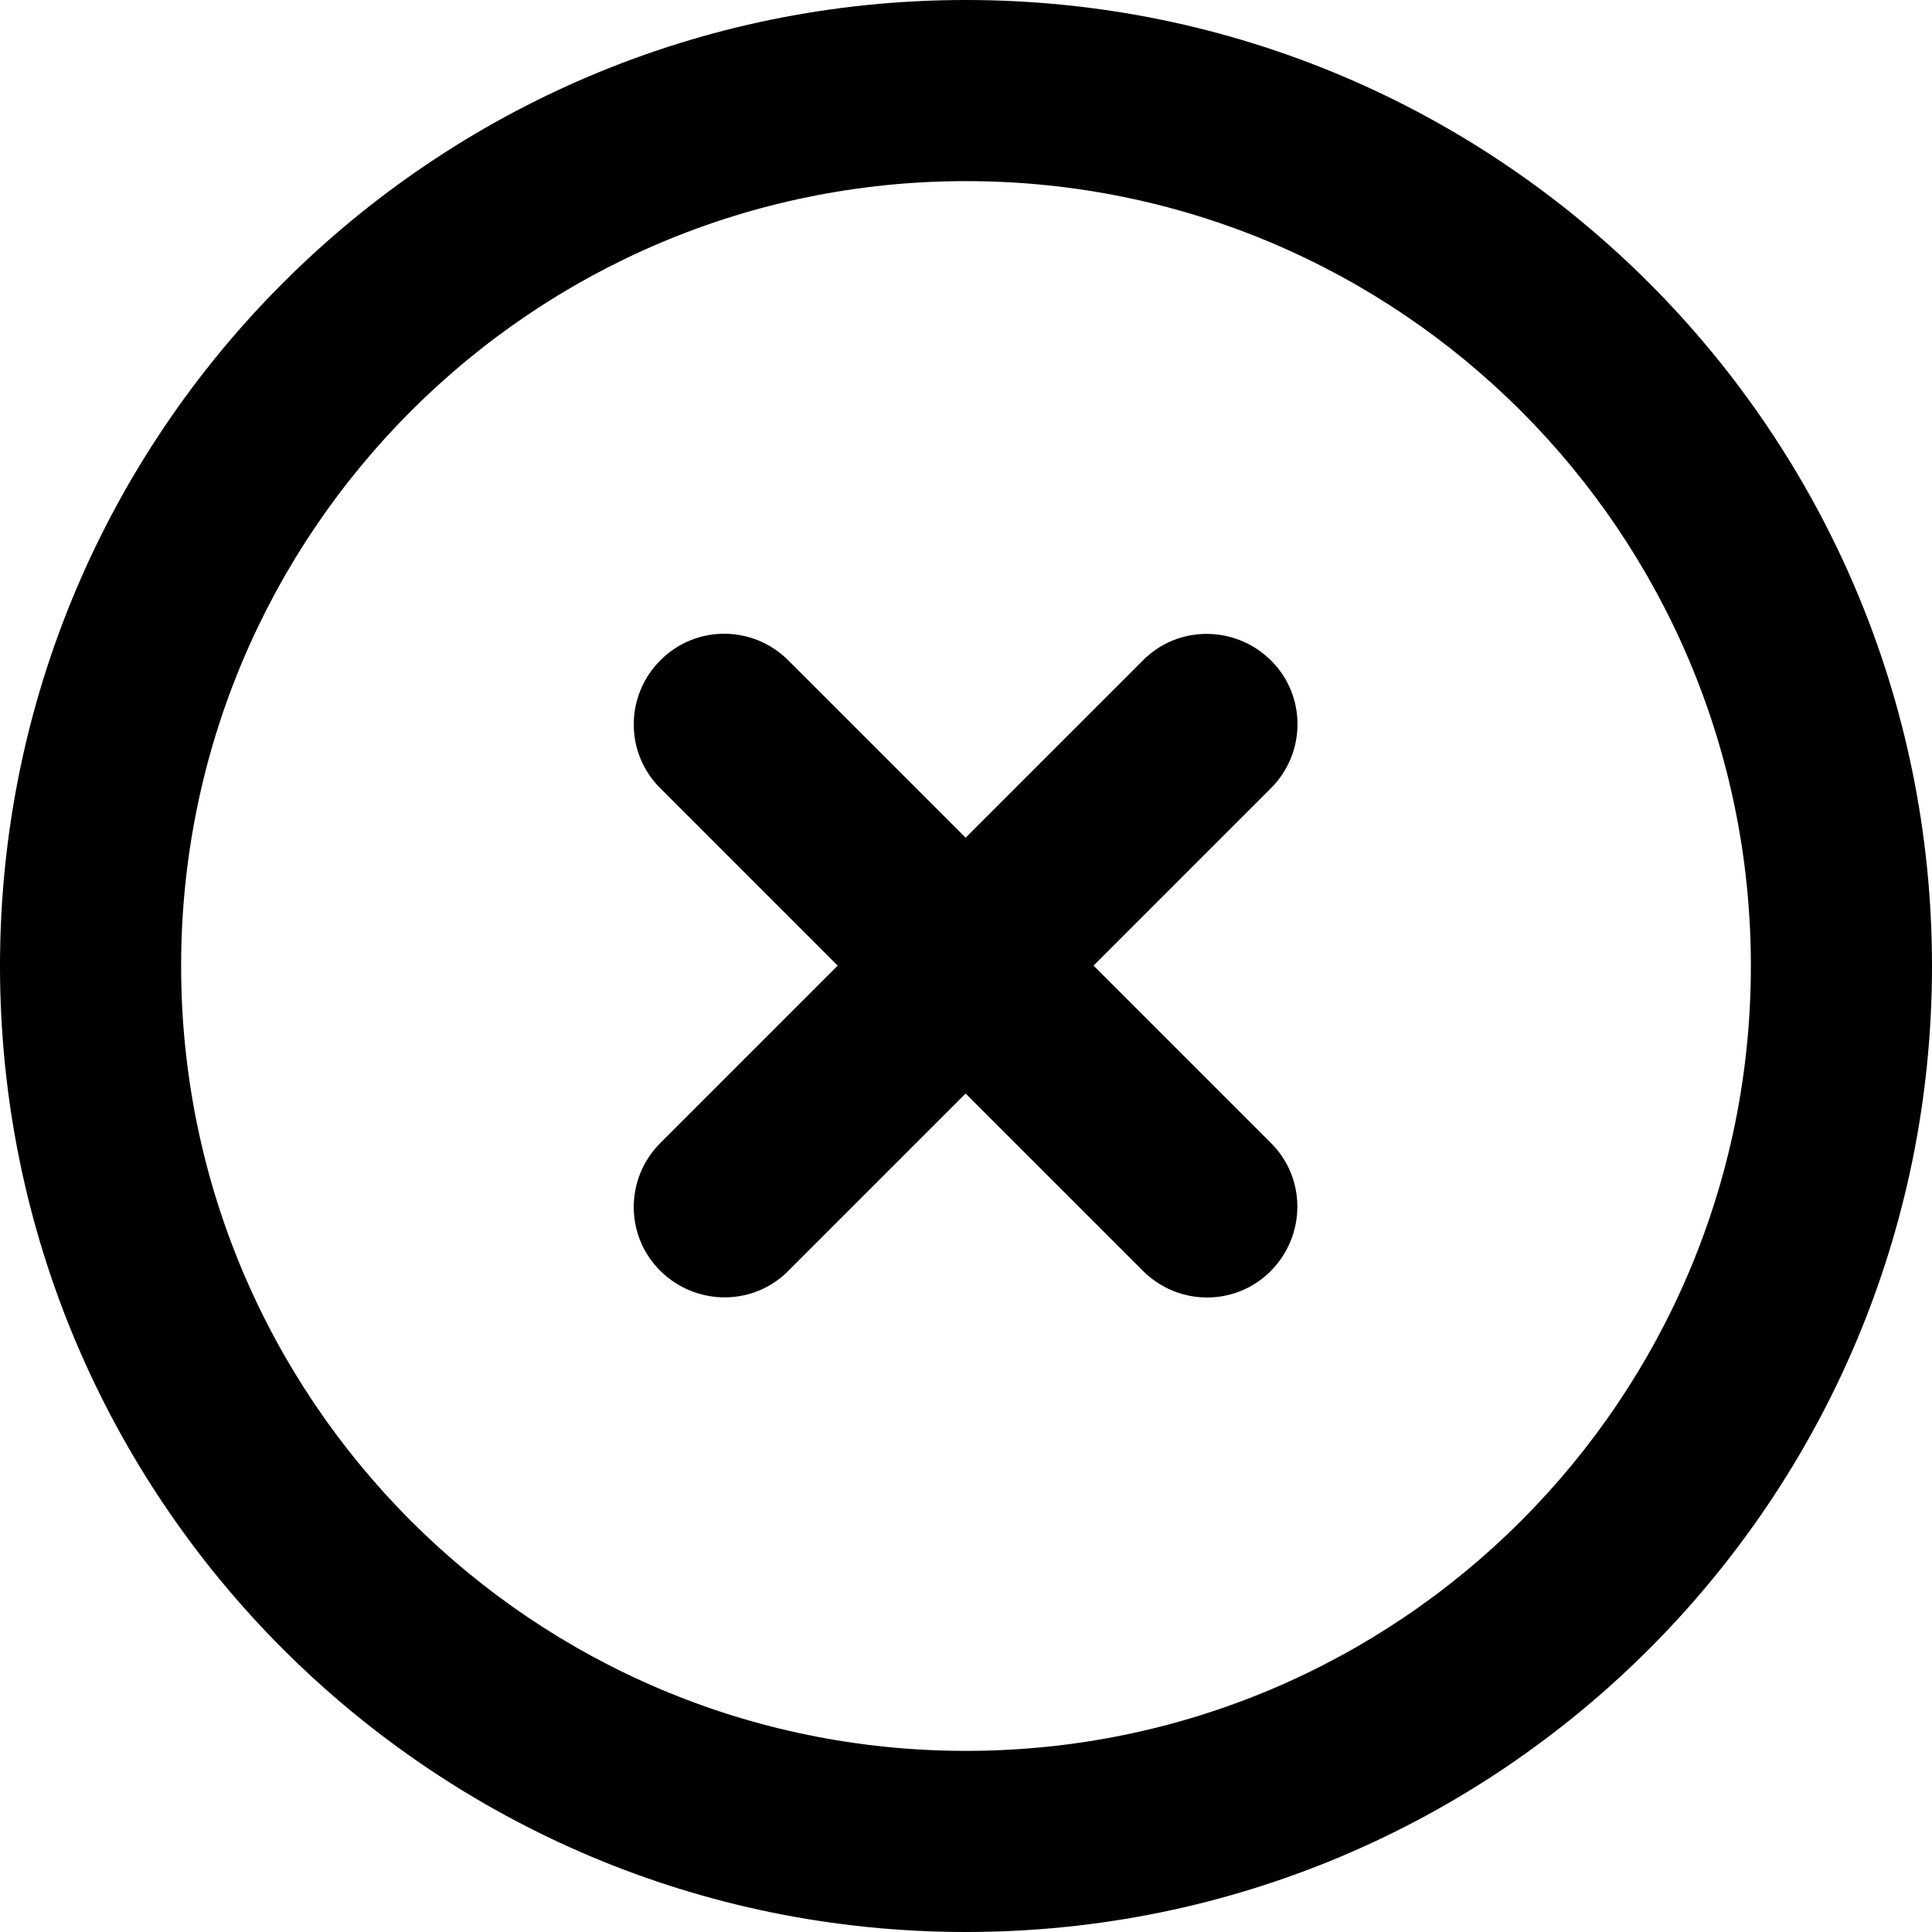
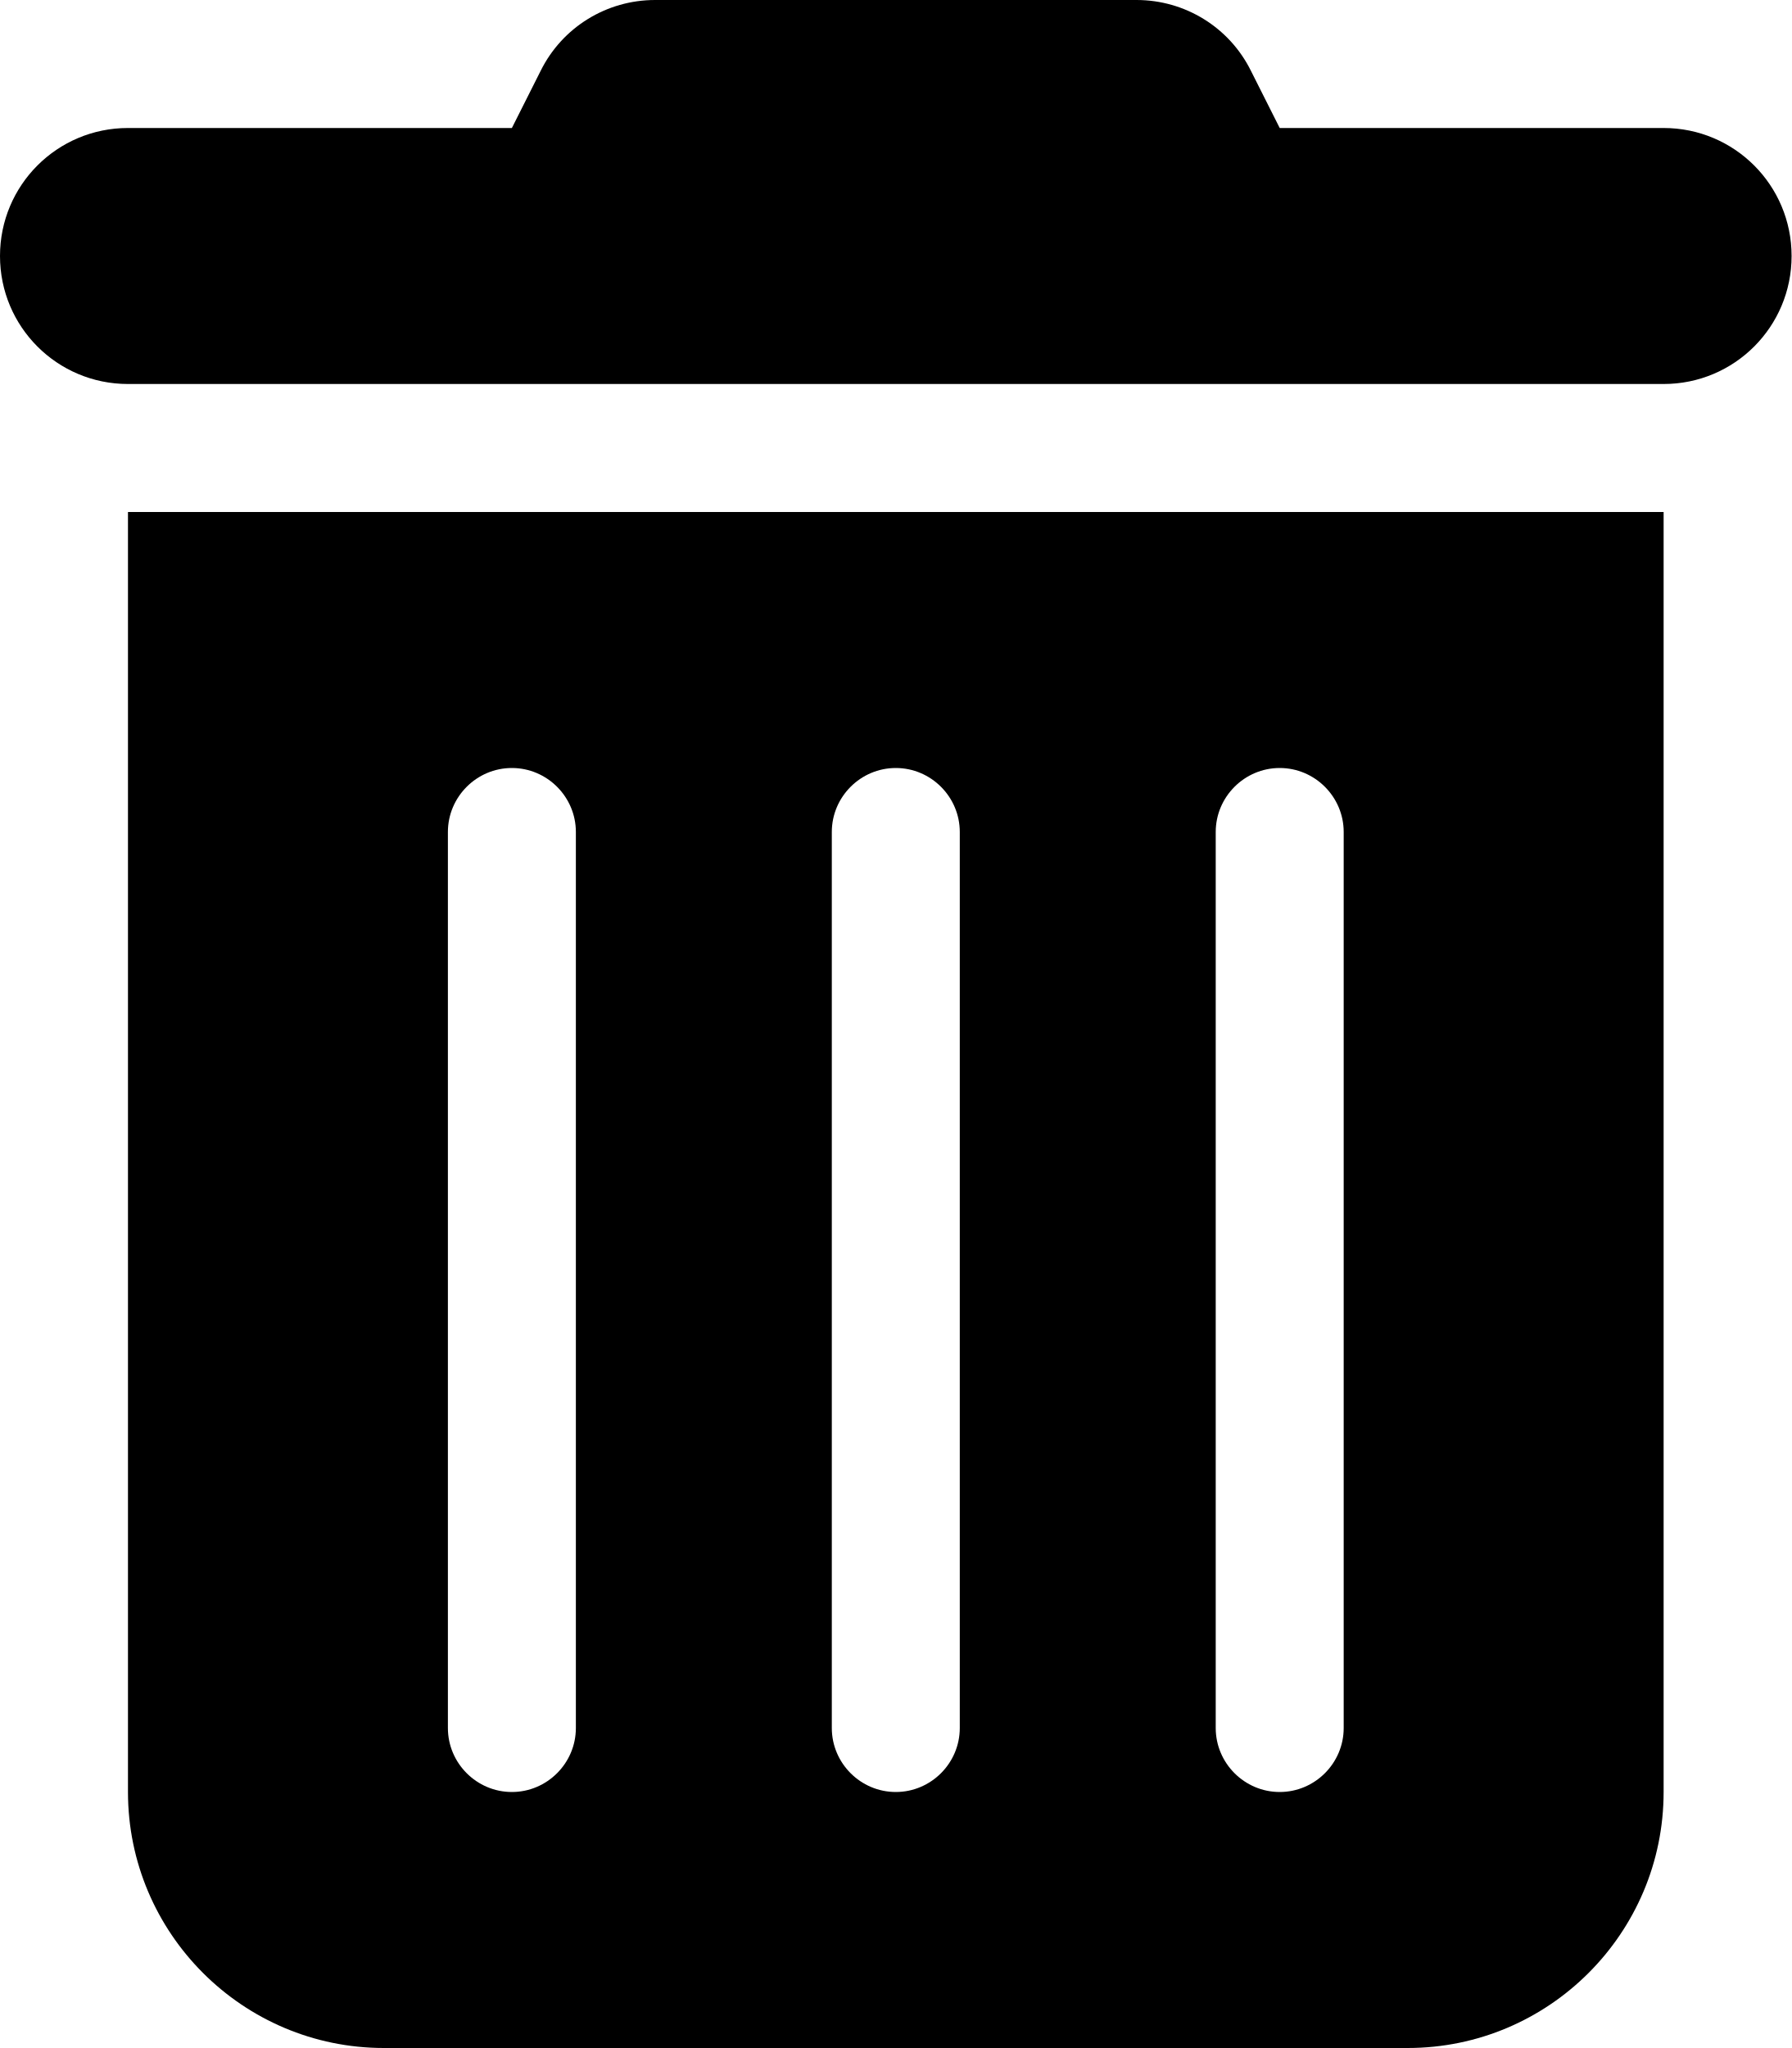
- <svg xmlns="http://www.w3.org/2000/svg" viewBox="0 0 512 512">
-   <path d="M256 48a208 208 0 1 1 0 416 208 208 0 1 1 0-416zm0 464A256 256 0 1 0 256 0a256 256 0 1 0 0 512zM175 175c-9.4 9.4-9.4 24.6 0 33.9l47 47-47 47c-9.4 9.4-9.4 24.6 0 33.9s24.6 9.4 33.9 0l47-47 47 47c9.4 9.4 24.6 9.4 33.9 0s9.4-24.6 0-33.9l-47-47 47-47c9.4-9.4 9.4-24.6 0-33.9s-24.6-9.4-33.9 0l-47 47-47-47c-9.4-9.4-24.6-9.4-33.9 0z" />
+ <svg xmlns="http://www.w3.org/2000/svg" viewBox="0 0 448 512">
+   <path d="M135.2 17.7C140.6 6.8 151.7 0 163.8 0H284.2c12.1 0 23.2 6.8 28.6 17.7L320 32h96c17.7 0 32 14.3 32 32s-14.3 32-32 32H32C14.3 96 0 81.7 0 64S14.3 32 32 32h96l7.2-14.3zM32 128H416V448c0 35.3-28.7 64-64 64H96c-35.3 0-64-28.7-64-64V128zm96 64c-8.8 0-16 7.2-16 16V432c0 8.8 7.2 16 16 16s16-7.2 16-16V208c0-8.8-7.2-16-16-16zm96 0c-8.8 0-16 7.2-16 16V432c0 8.8 7.2 16 16 16s16-7.2 16-16V208c0-8.8-7.2-16-16-16zm96 0c-8.8 0-16 7.2-16 16V432c0 8.8 7.2 16 16 16s16-7.2 16-16V208c0-8.8-7.2-16-16-16z" />
</svg>
